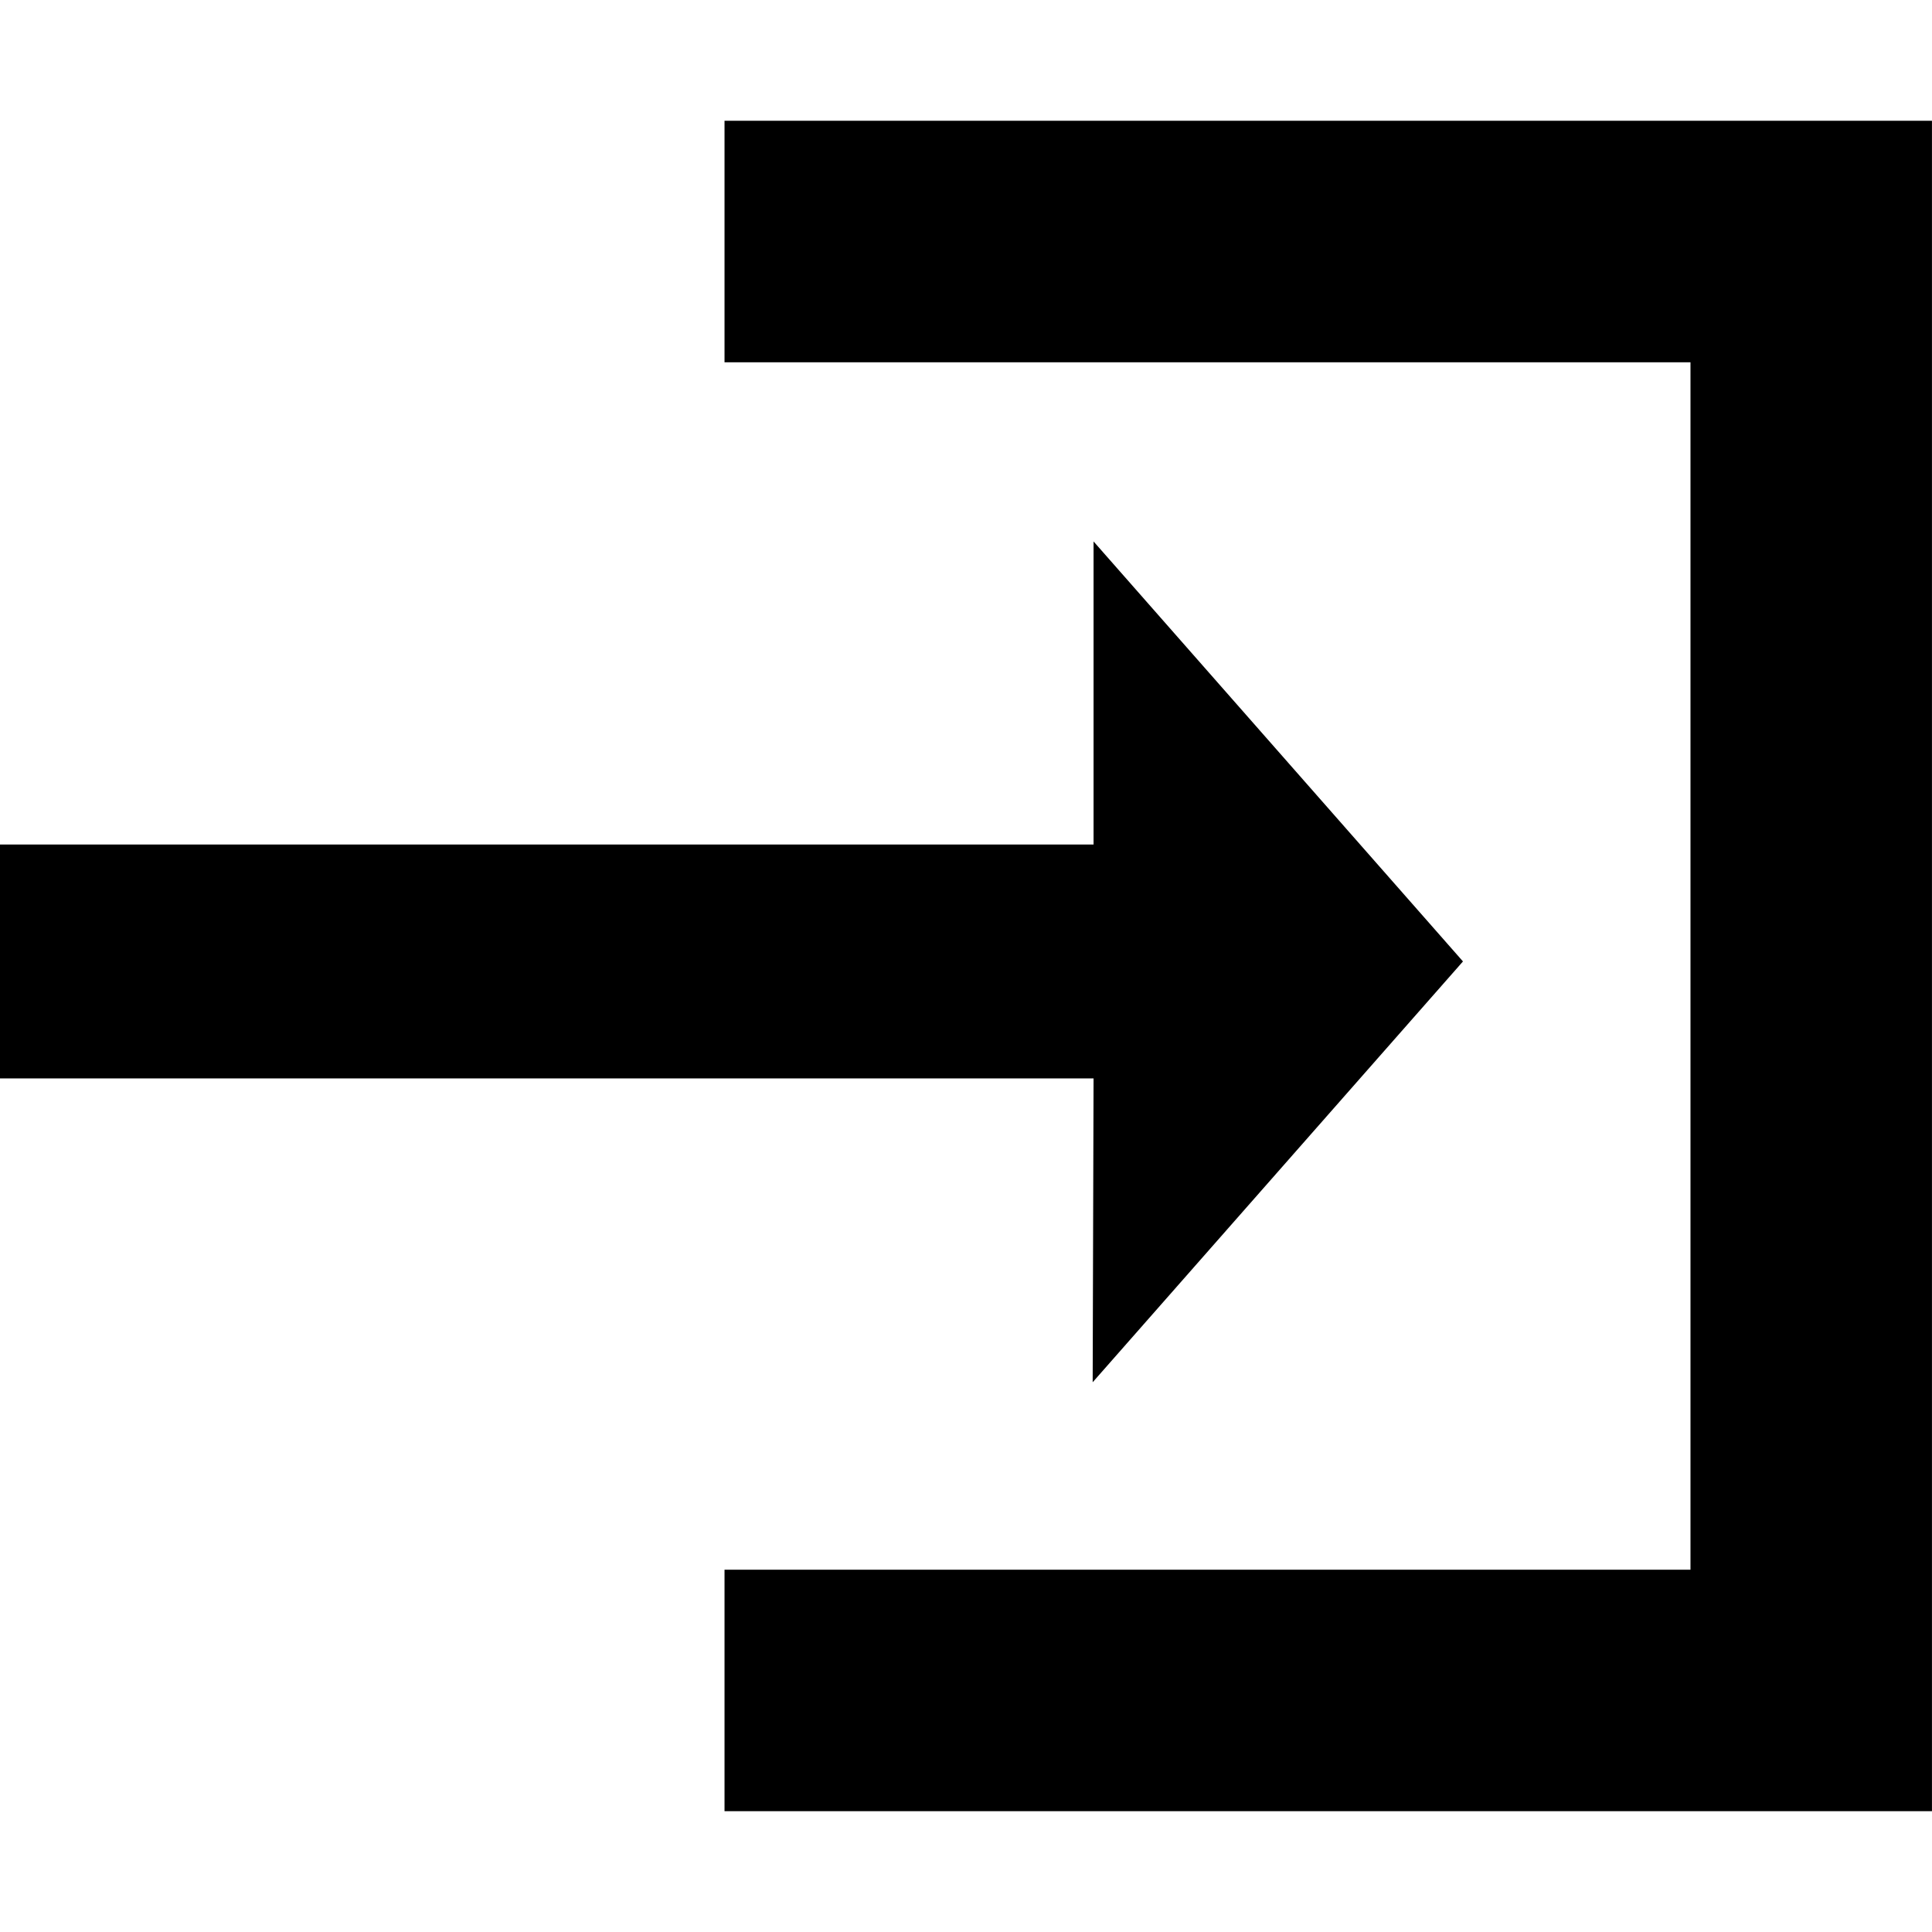
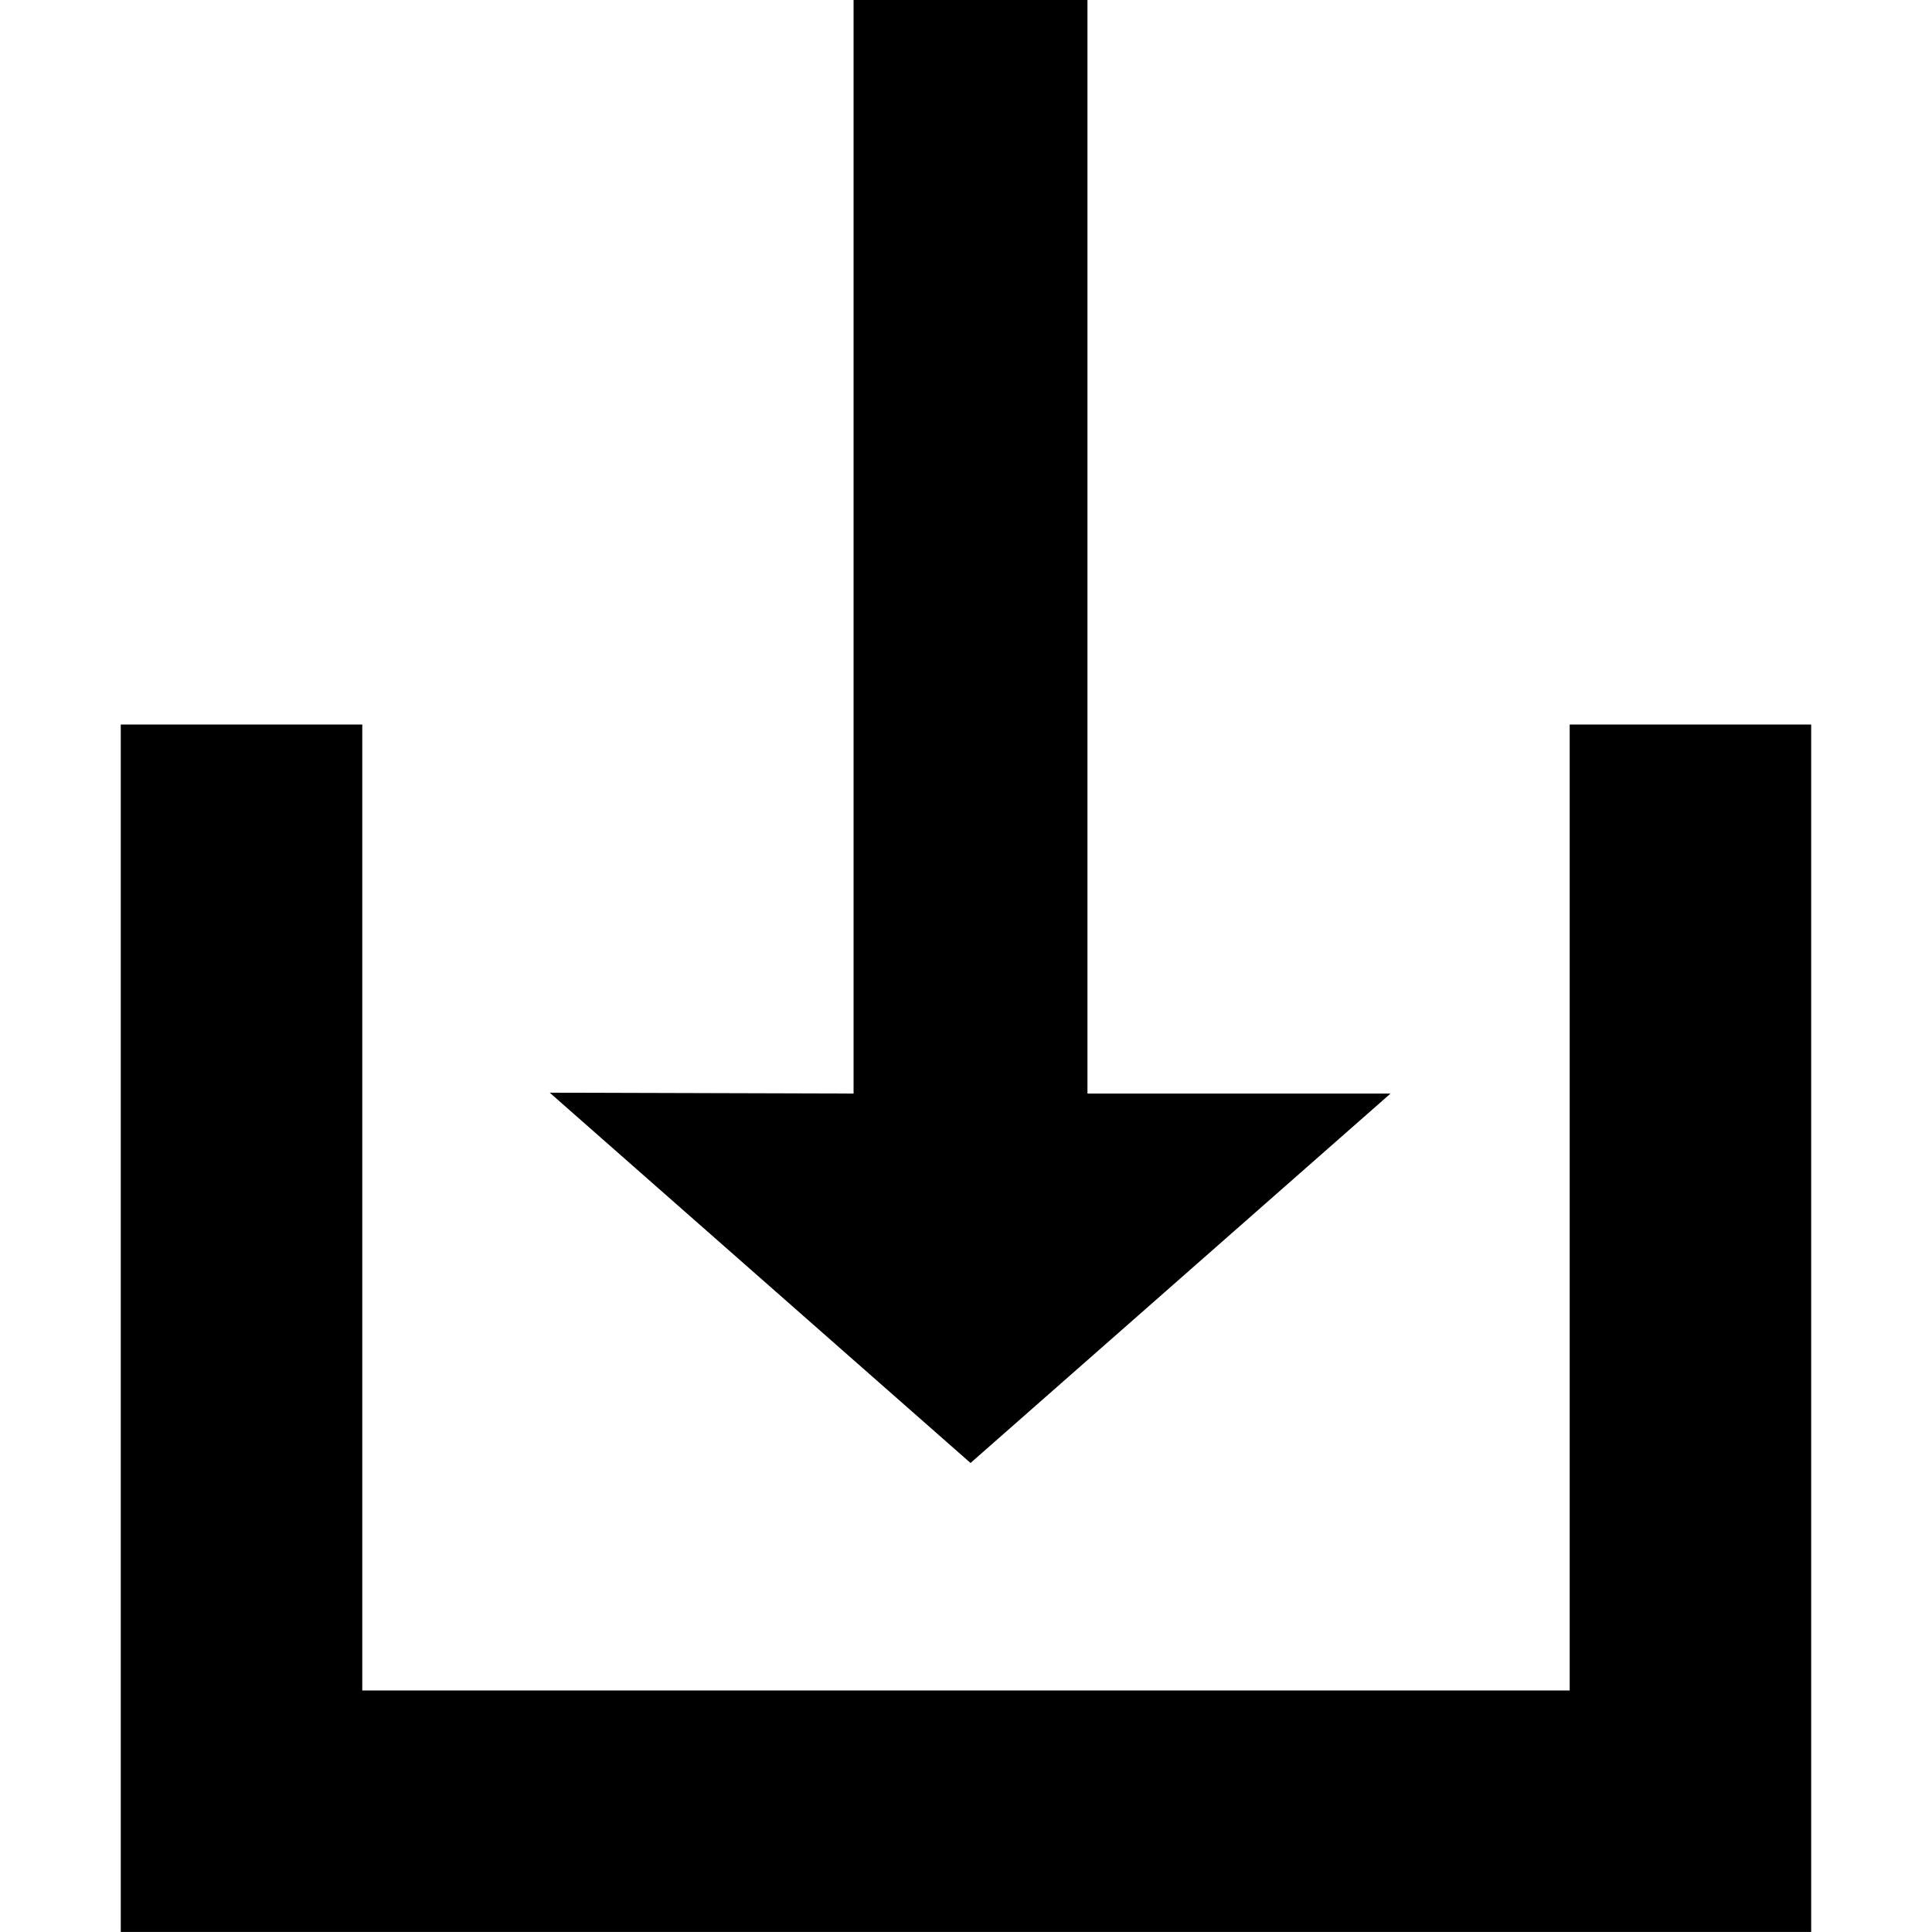
<svg xmlns="http://www.w3.org/2000/svg" version="1.1" id="ZAPISZ" x="0px" y="0px" width="113.391px" height="113.391px" viewBox="0 0 113.391 113.391" enable-background="new 0 0 113.391 113.391" xml:space="preserve">
-   <path id="_x31_" d="M42.523,7.089v14.173h56.693v70.865H42.523v14.174h70.866V7.089H42.523z M0,49.565h64.182V31.778l21.681,24.65  L64.13,81.126l0.052-17.834H0V49.565z" />
+   <path id="L1" d="M106.3,42.523H92.127v56.694H21.262V42.523H7.088v70.866H106.3V42.523z M63.824,0.001v64.181h17.787l-24.65,21.682  L32.263,64.131l17.834,0.051V0.001H63.824z" />
</svg>
